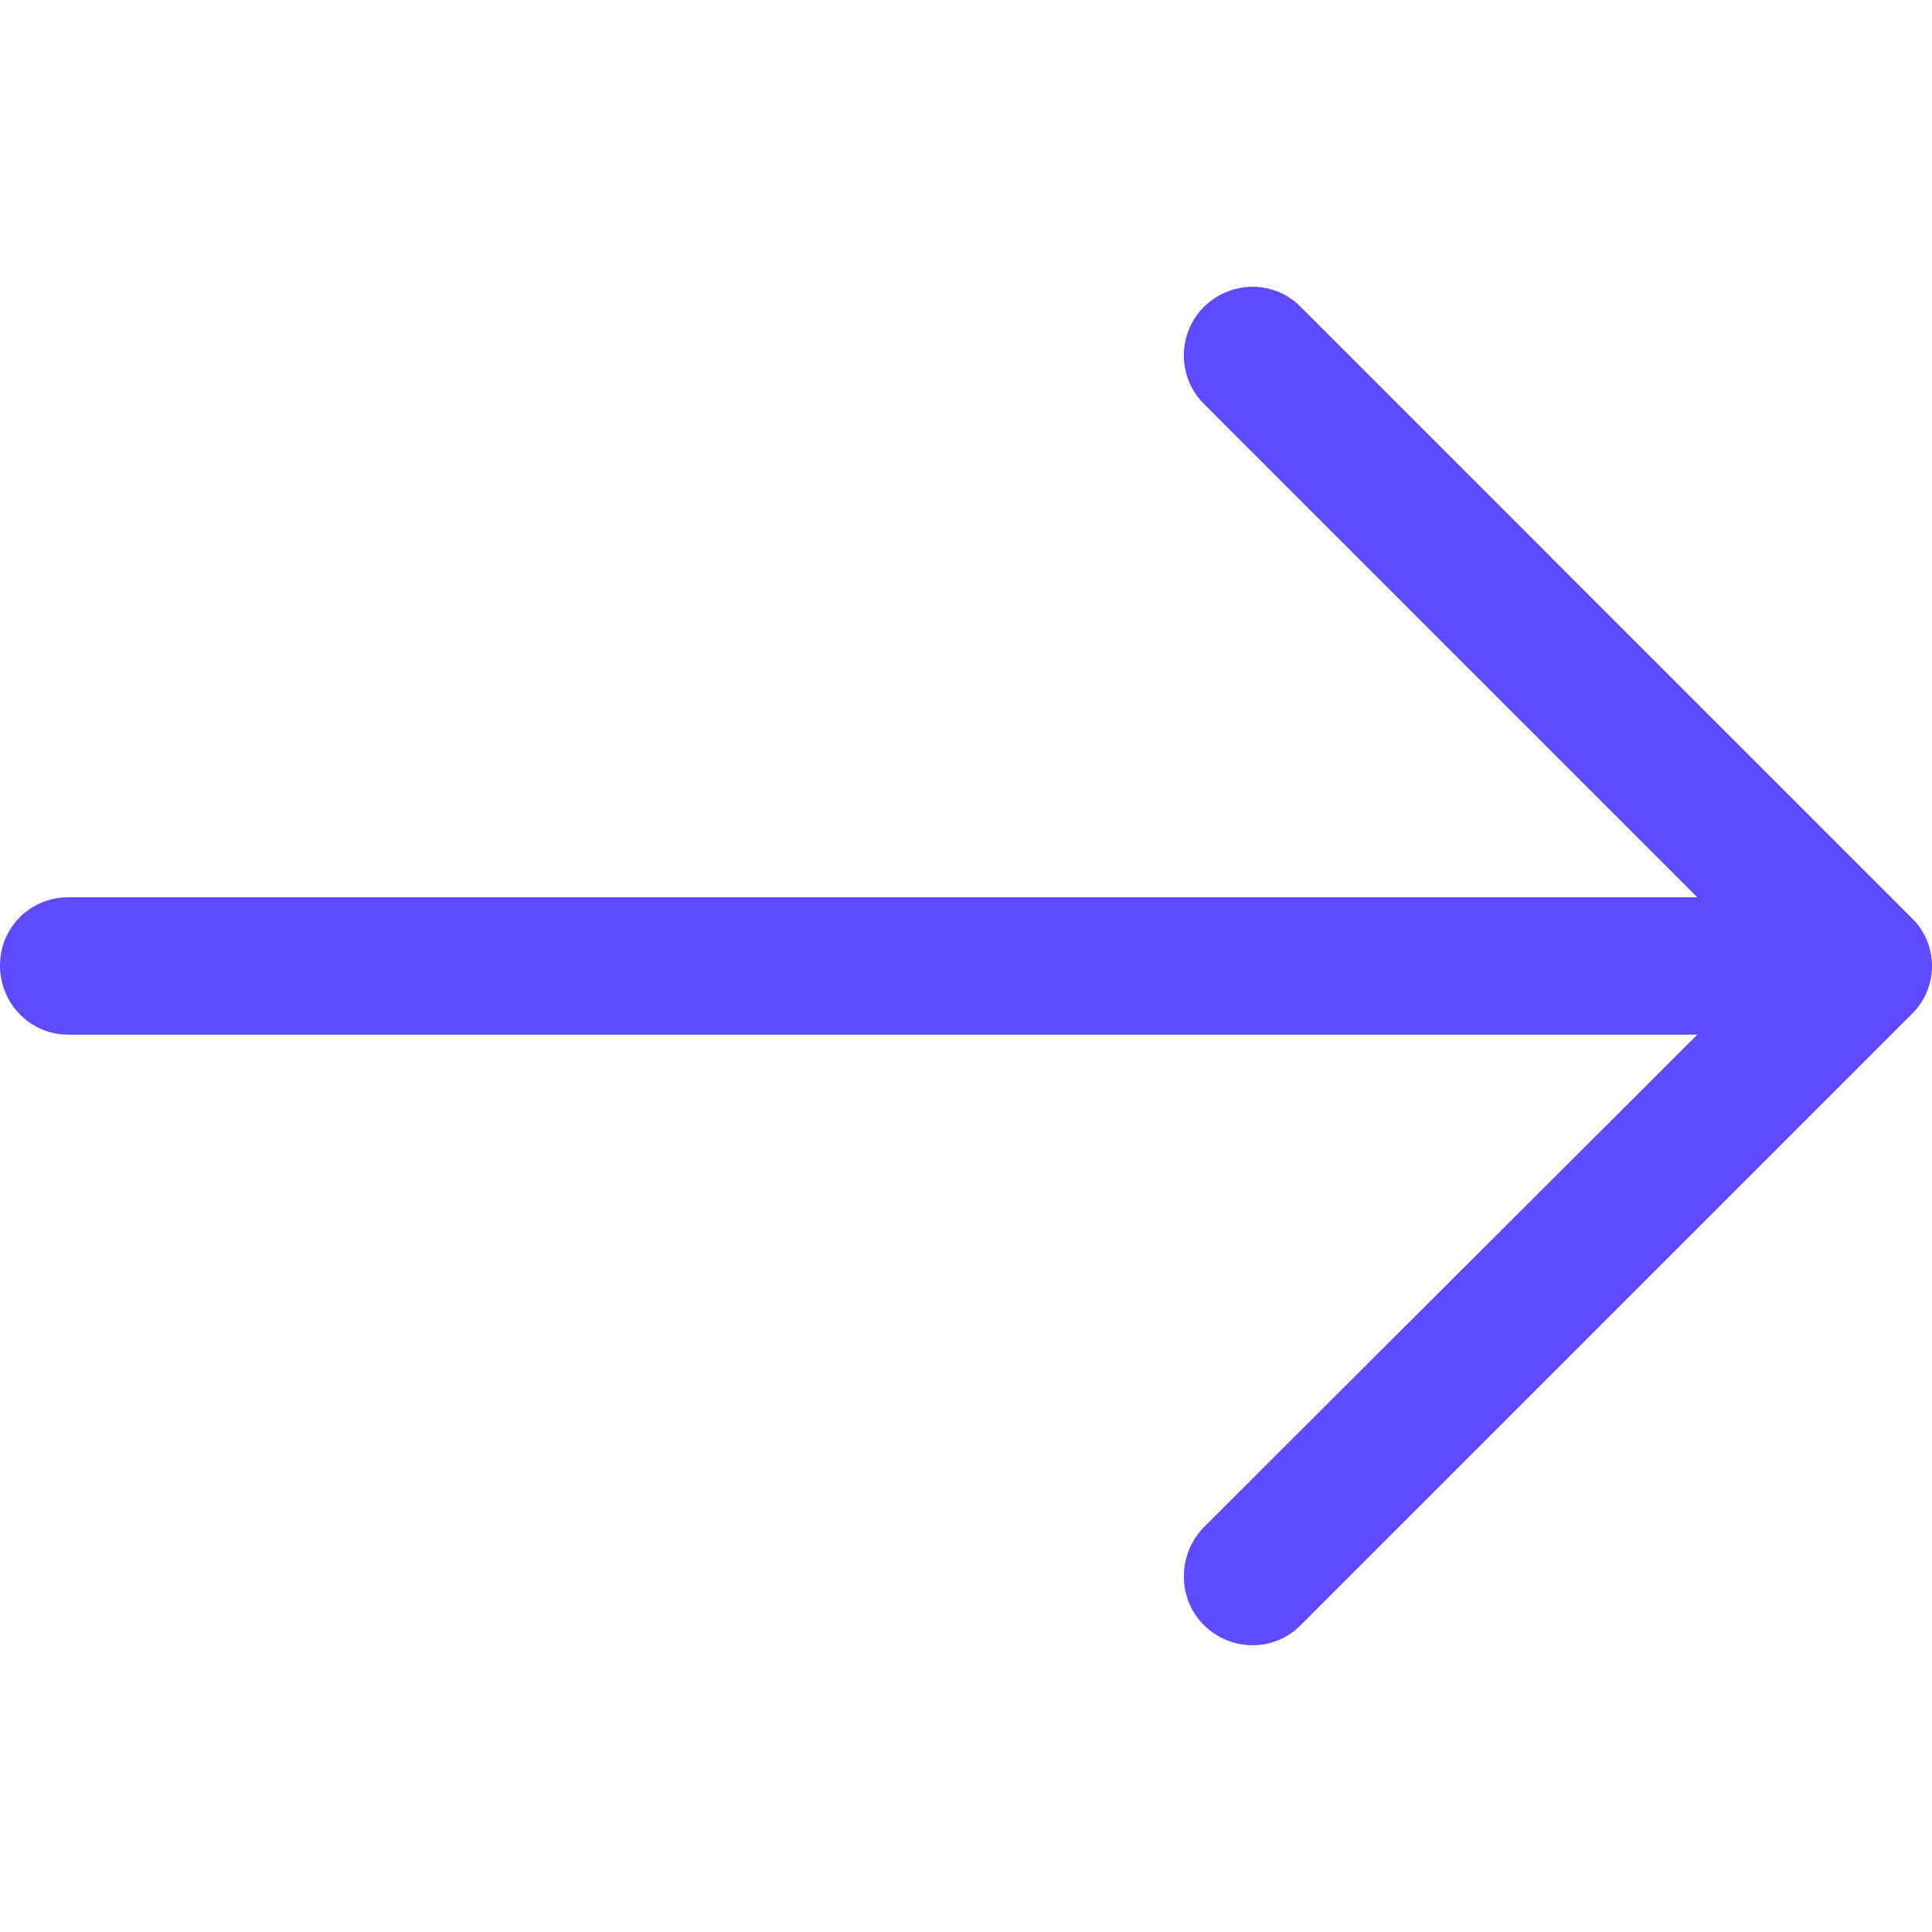
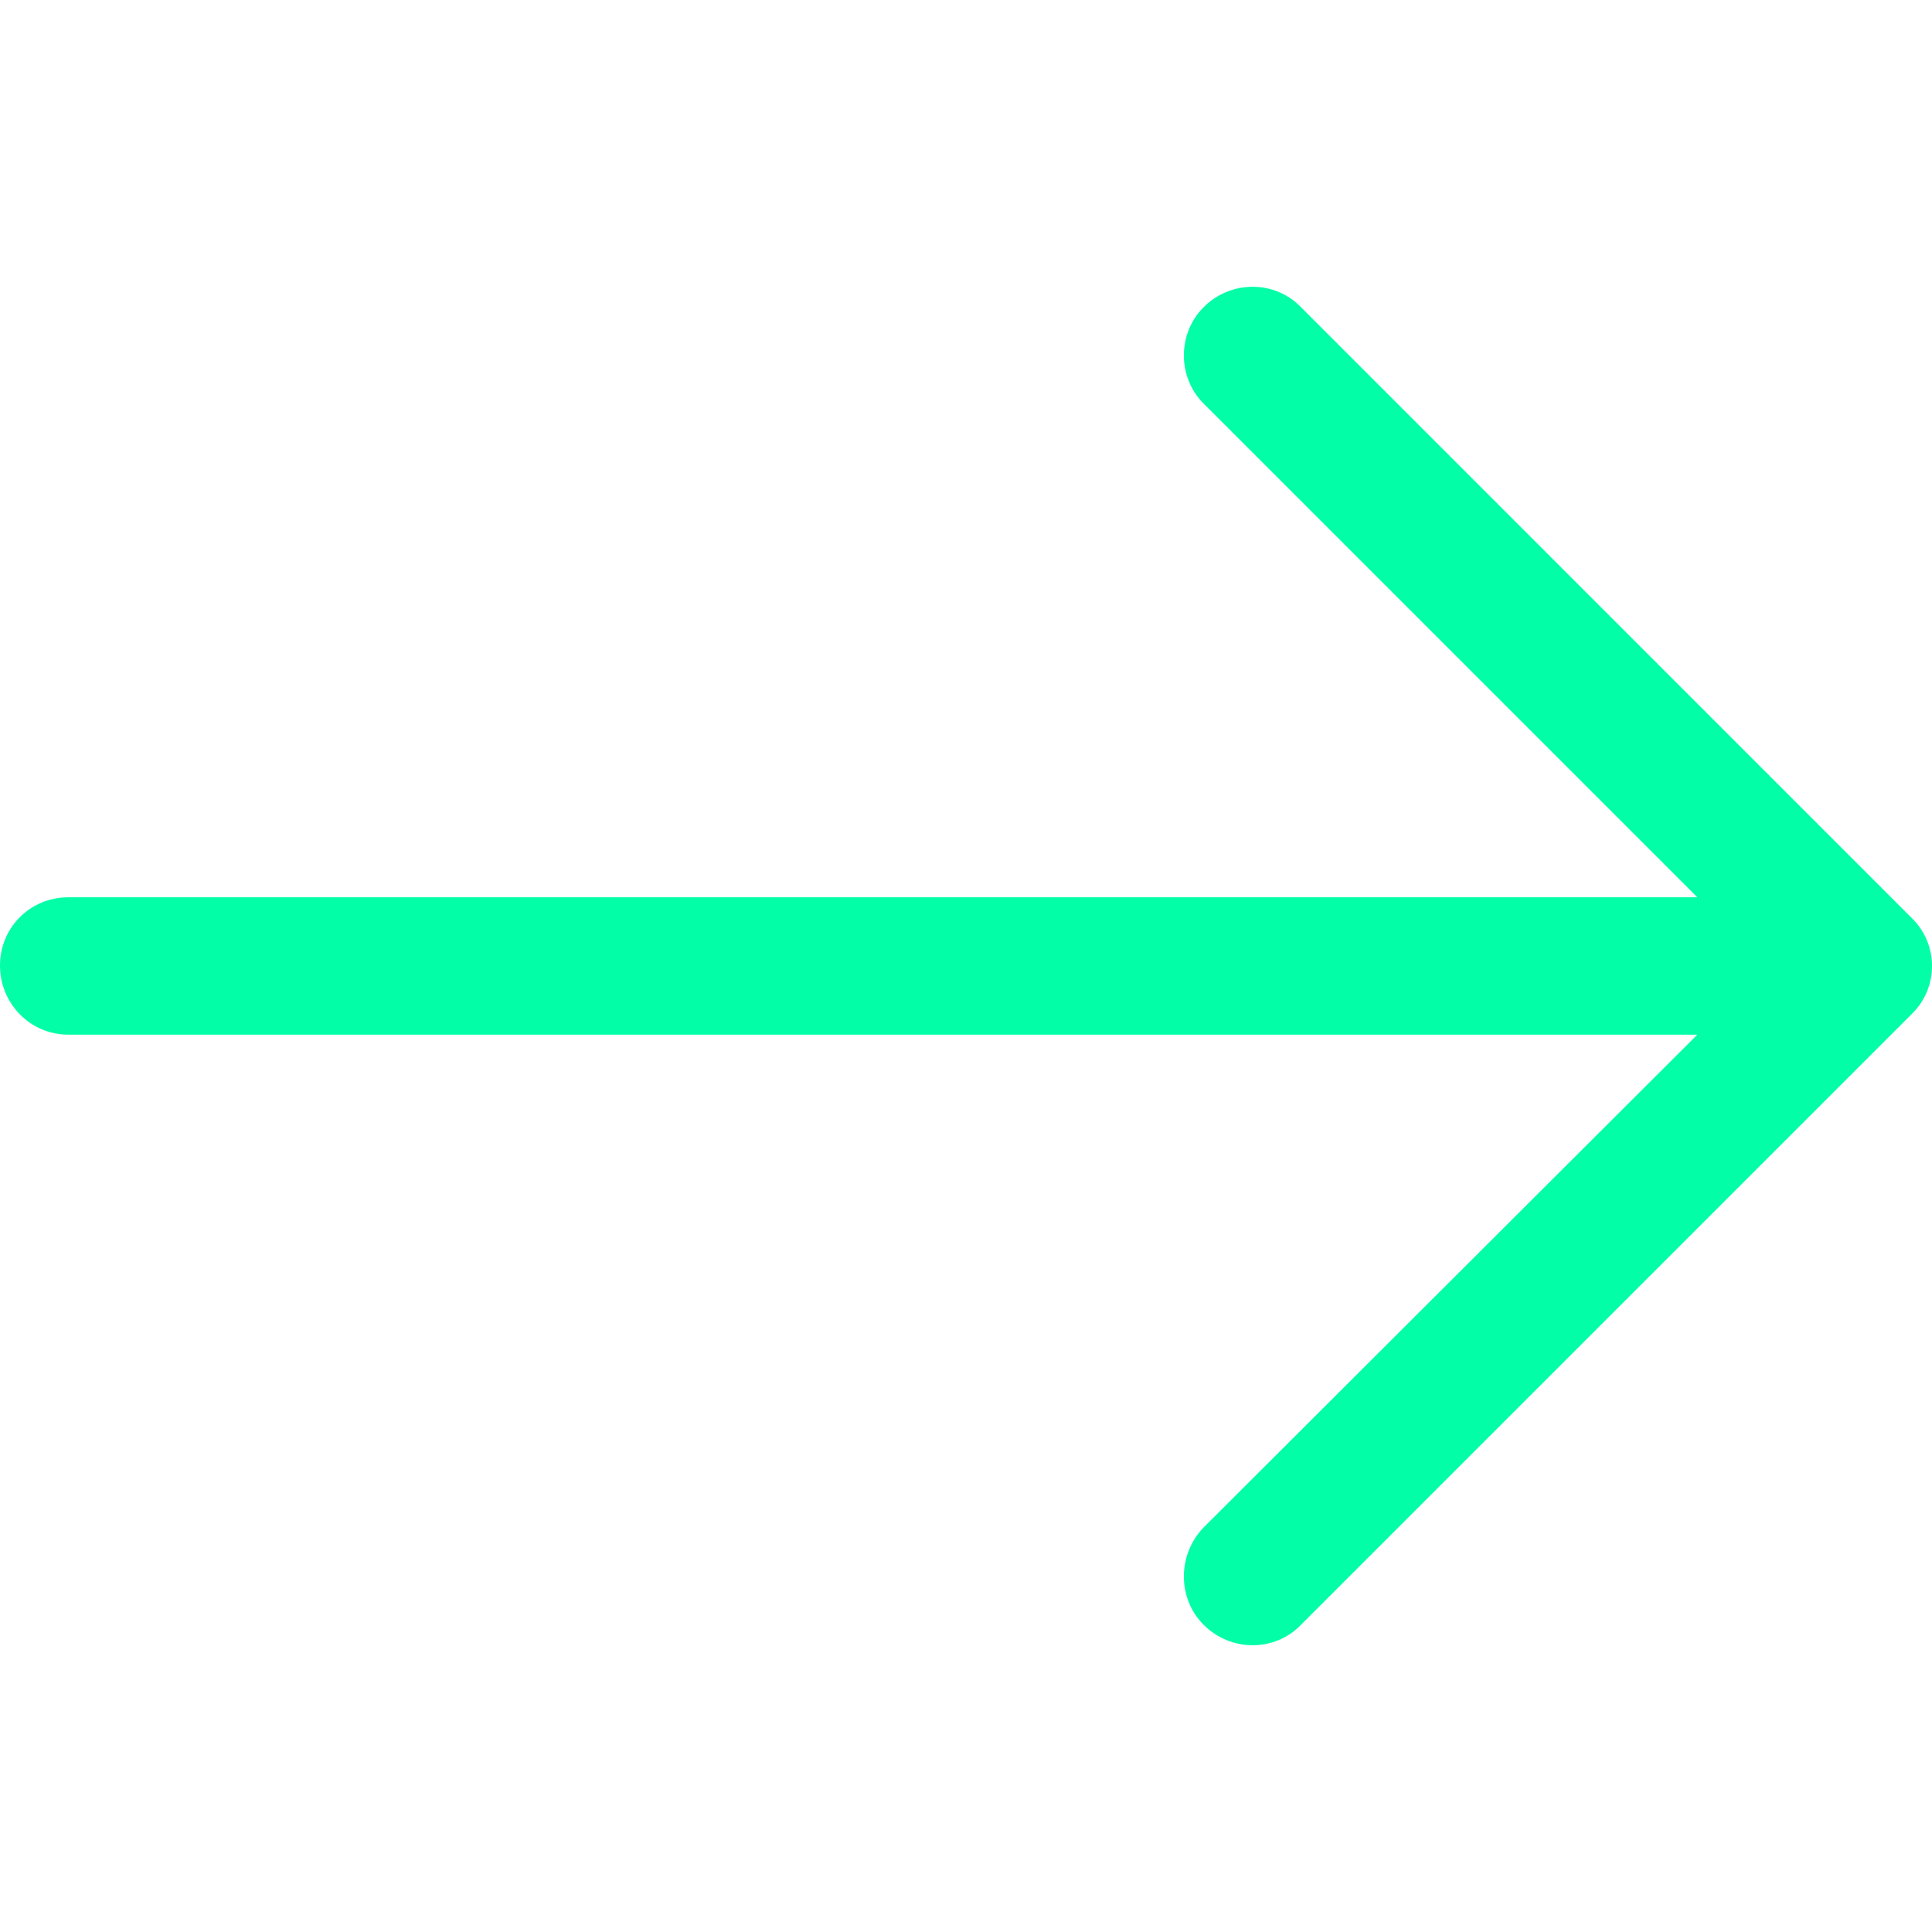
<svg xmlns="http://www.w3.org/2000/svg" version="1.1" id="Capa_1" x="0px" y="0px" viewBox="0 0 31.49 31.49" style="enable-background:new 0 0 31.49 31.49;" xml:space="preserve">
-   <path style="fill:#5F4AFF;" d="M21.205,5.007c-0.429-0.444-1.143-0.444-1.587,0c-0.429,0.429-0.429,1.143,0,1.571l8.047,8.047H1.111  C0.492,14.626,0,15.118,0,15.737c0,0.619,0.492,1.127,1.111,1.127h26.554l-8.047,8.032c-0.429,0.444-0.429,1.159,0,1.587  c0.444,0.444,1.159,0.444,1.587,0l9.952-9.952c0.444-0.429,0.444-1.143,0-1.571L21.205,5.007z" />
+   <path style="fill:#02ffa7;" d="M21.205,5.007c-0.429-0.444-1.143-0.444-1.587,0c-0.429,0.429-0.429,1.143,0,1.571l8.047,8.047H1.111  C0.492,14.626,0,15.118,0,15.737c0,0.619,0.492,1.127,1.111,1.127h26.554l-8.047,8.032c-0.429,0.444-0.429,1.159,0,1.587  c0.444,0.444,1.159,0.444,1.587,0l9.952-9.952c0.444-0.429,0.444-1.143,0-1.571L21.205,5.007z" />
  <g>
</g>
  <g>
</g>
  <g>
</g>
  <g>
</g>
  <g>
</g>
  <g>
</g>
  <g>
</g>
  <g>
</g>
  <g>
</g>
  <g>
</g>
  <g>
</g>
  <g>
</g>
  <g>
</g>
  <g>
</g>
  <g>
</g>
</svg>
